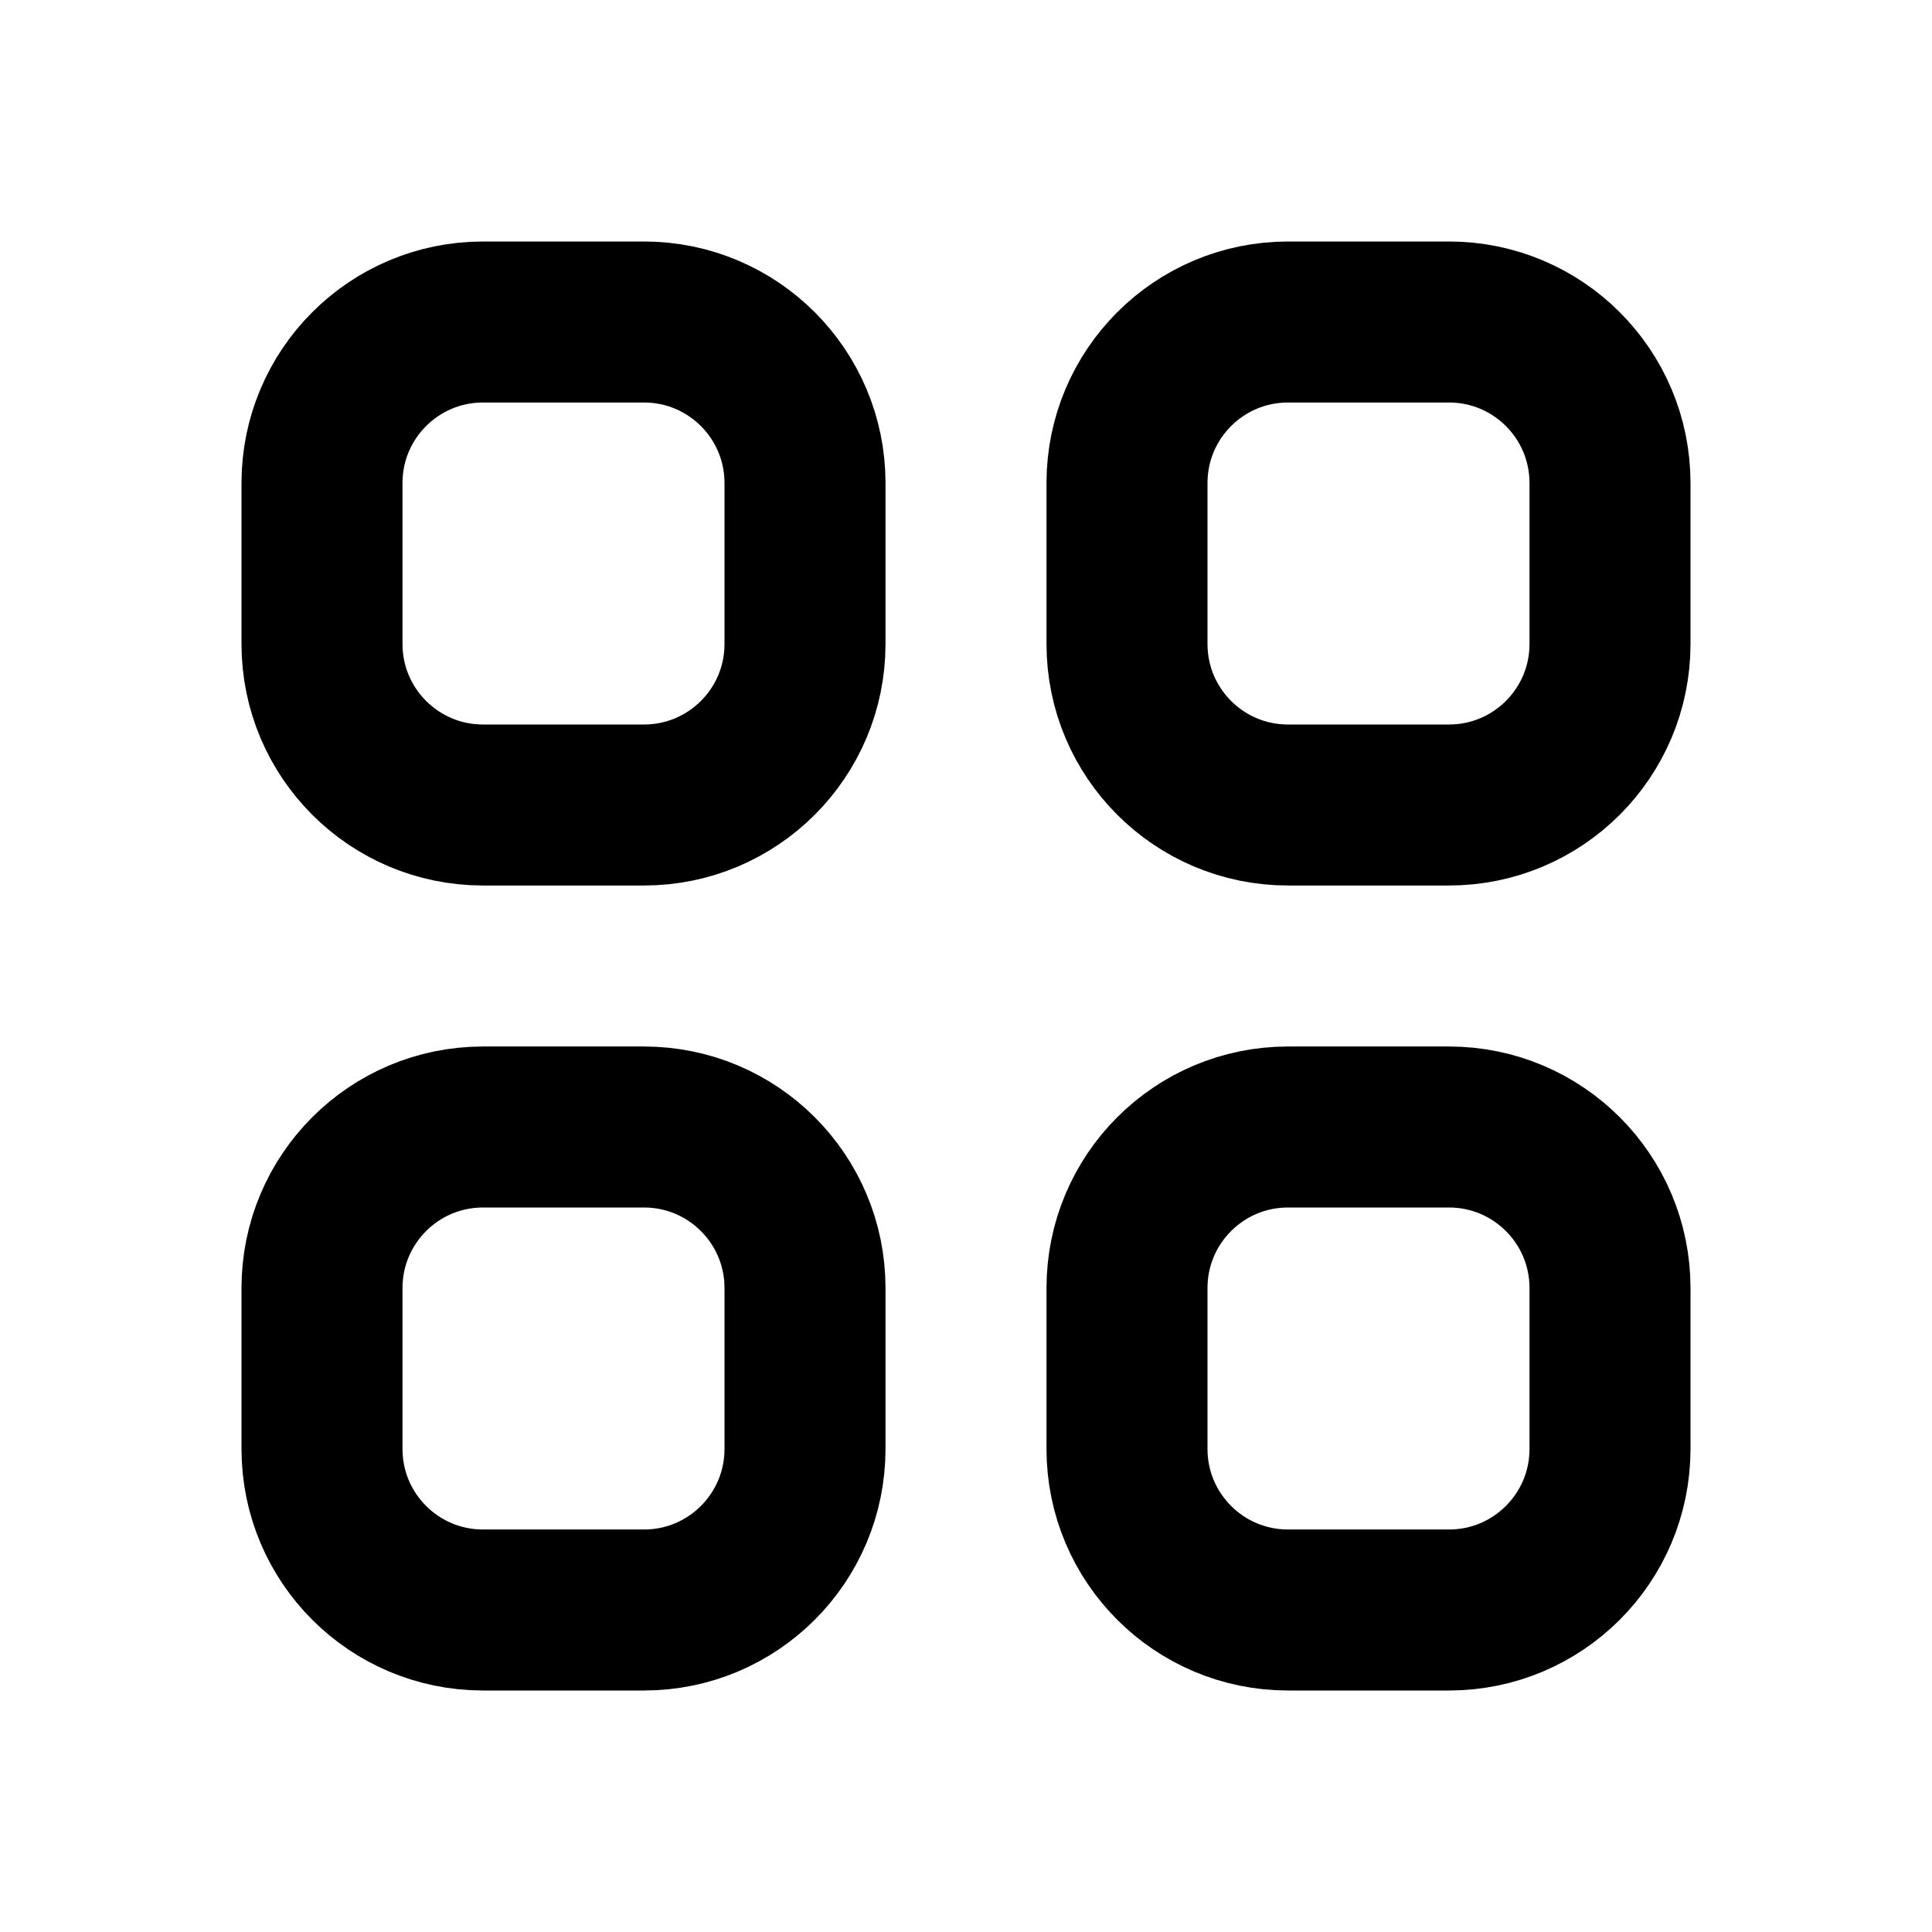
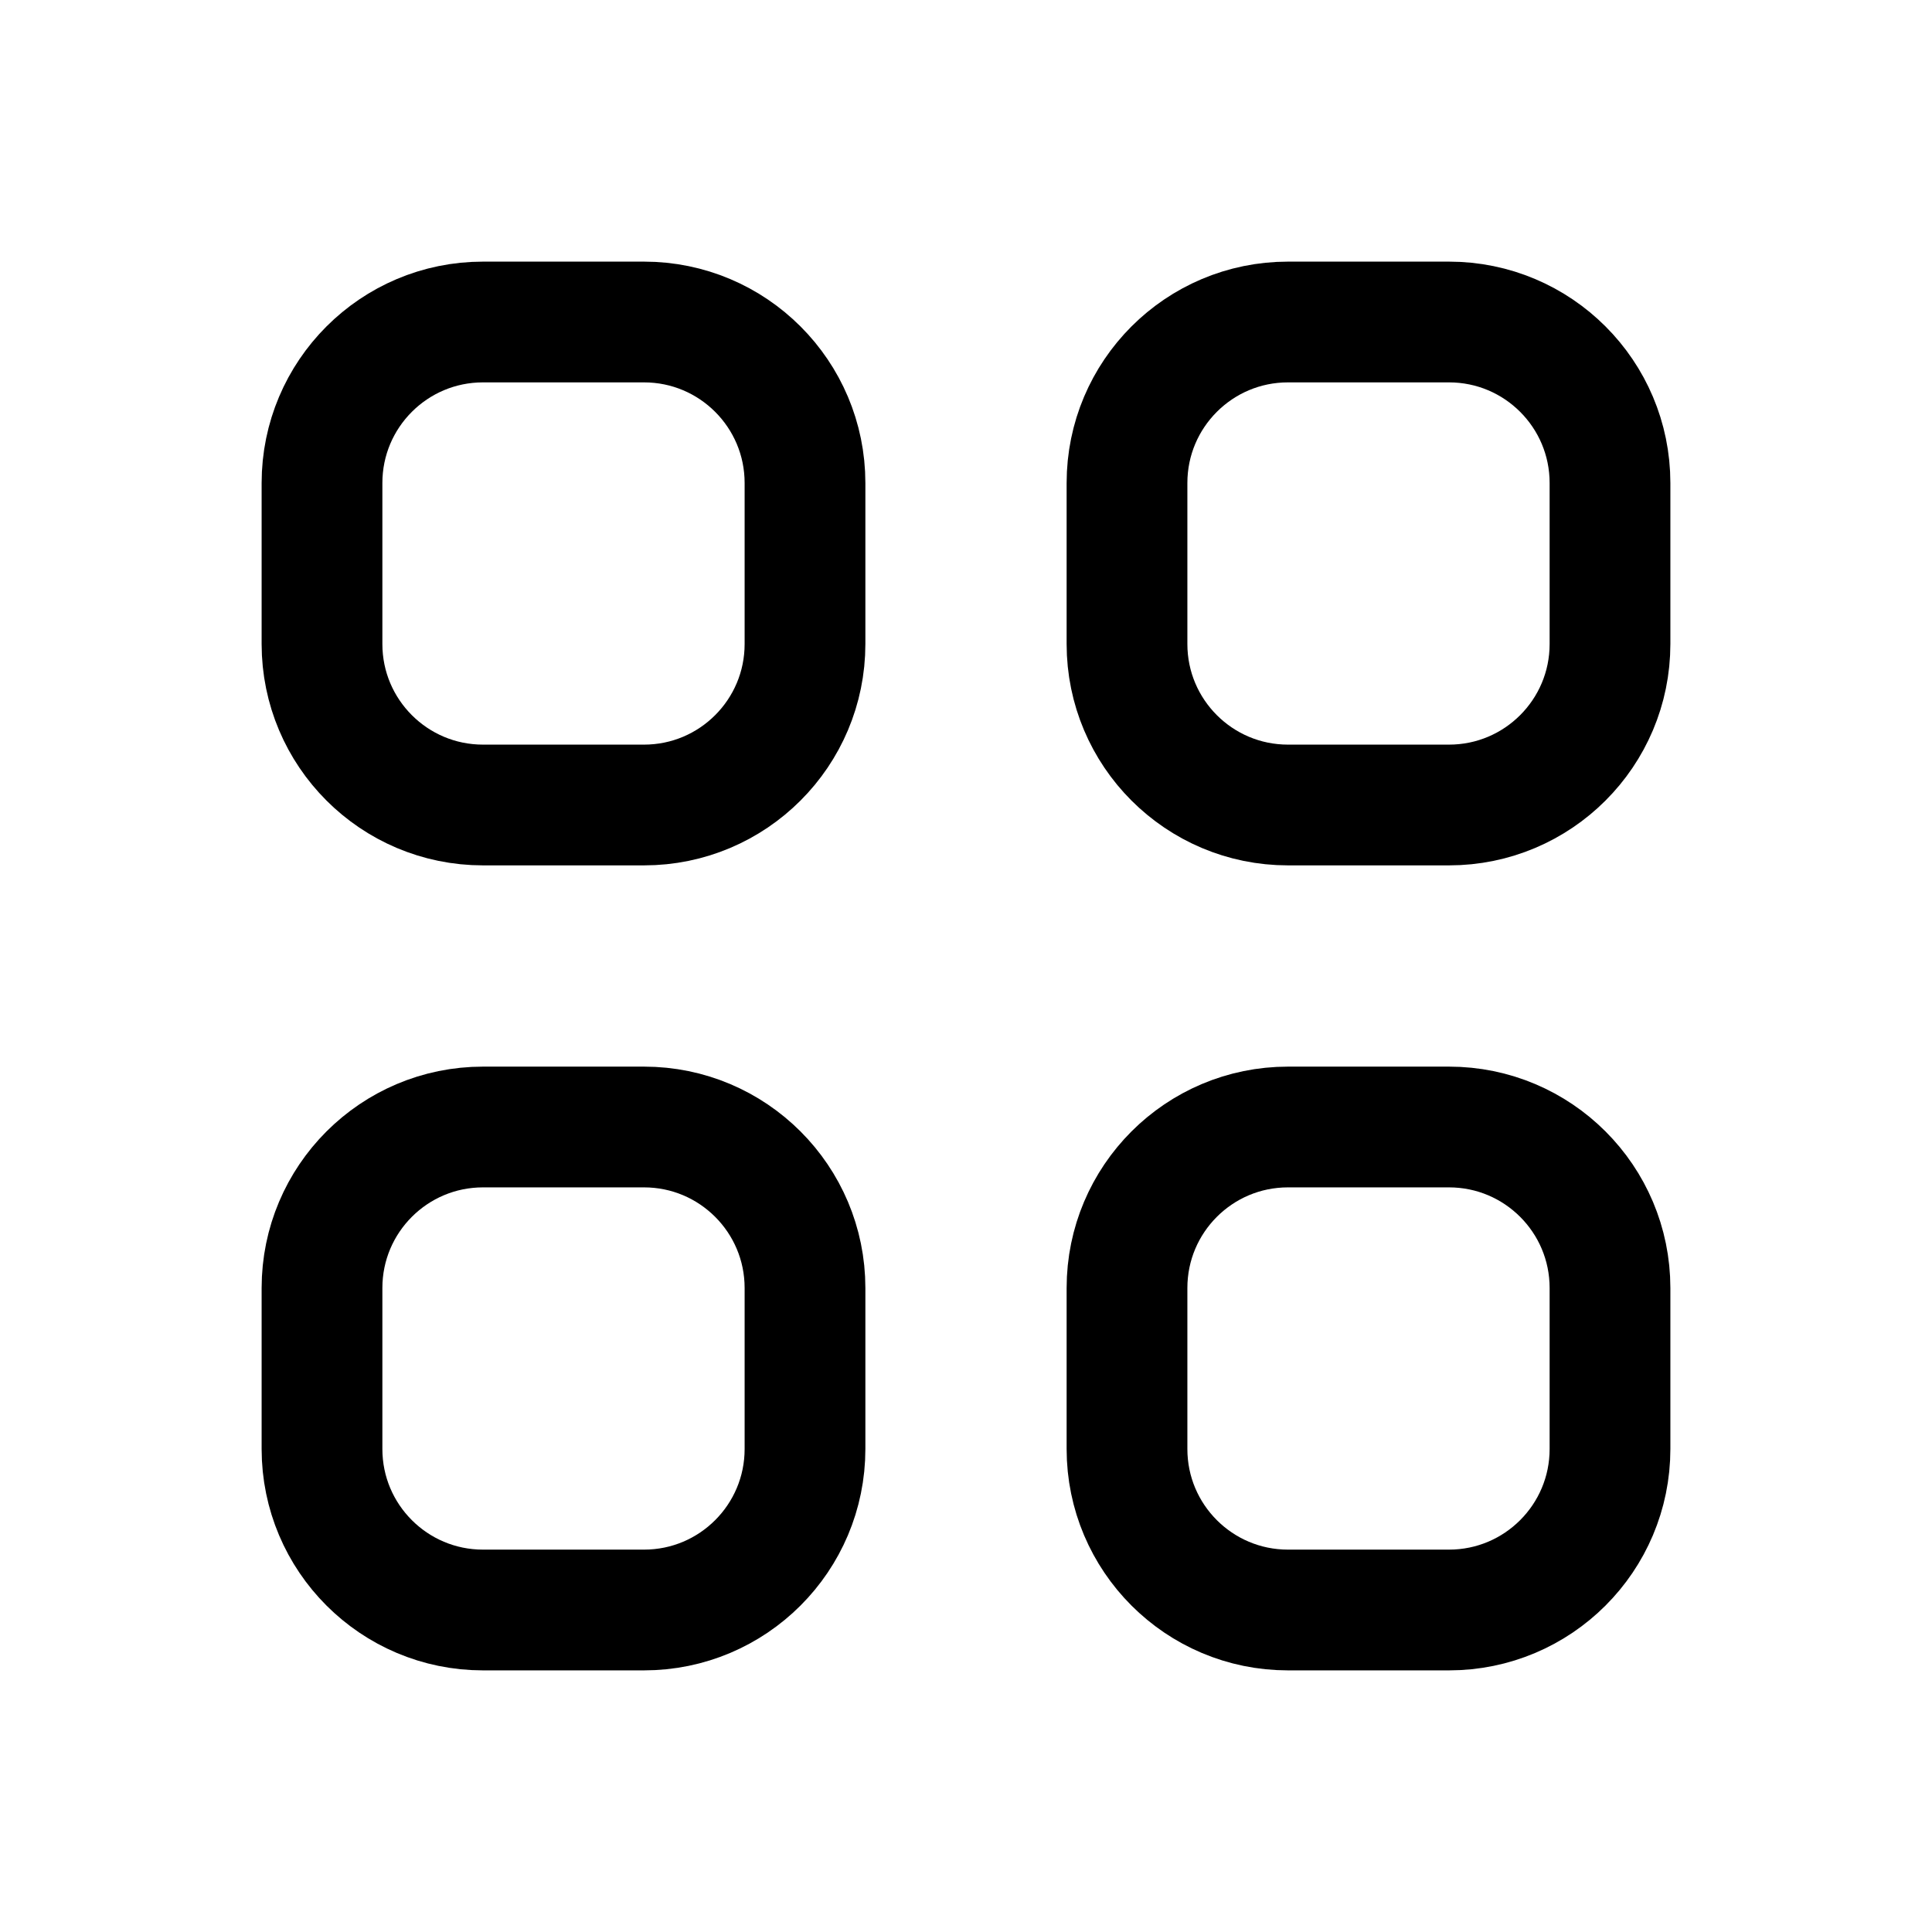
- <svg xmlns="http://www.w3.org/2000/svg" class="h-6 w-6" fill="none" viewBox="0 0 24 24" stroke="currentColor" stroke-width="2">
+ <svg xmlns="http://www.w3.org/2000/svg" class="h-6 w-6" fill="none" viewBox="0 0 24 24" stroke="currentColor" stroke-width="1.5">
  <path stroke-linecap="round" stroke-linejoin="round" d="M4 6a2 2 0 012-2h2a2 2 0 012 2v2a2 2 0 01-2 2H6a2 2 0 01-2-2V6zM14 6a2 2 0 012-2h2a2 2 0 012 2v2a2 2 0 01-2 2h-2a2 2 0 01-2-2V6zM4 16a2 2 0 012-2h2a2 2 0 012 2v2a2 2 0 01-2 2H6a2 2 0 01-2-2v-2zM14 16a2 2 0 012-2h2a2 2 0 012 2v2a2 2 0 01-2 2h-2a2 2 0 01-2-2v-2z" />
</svg>
